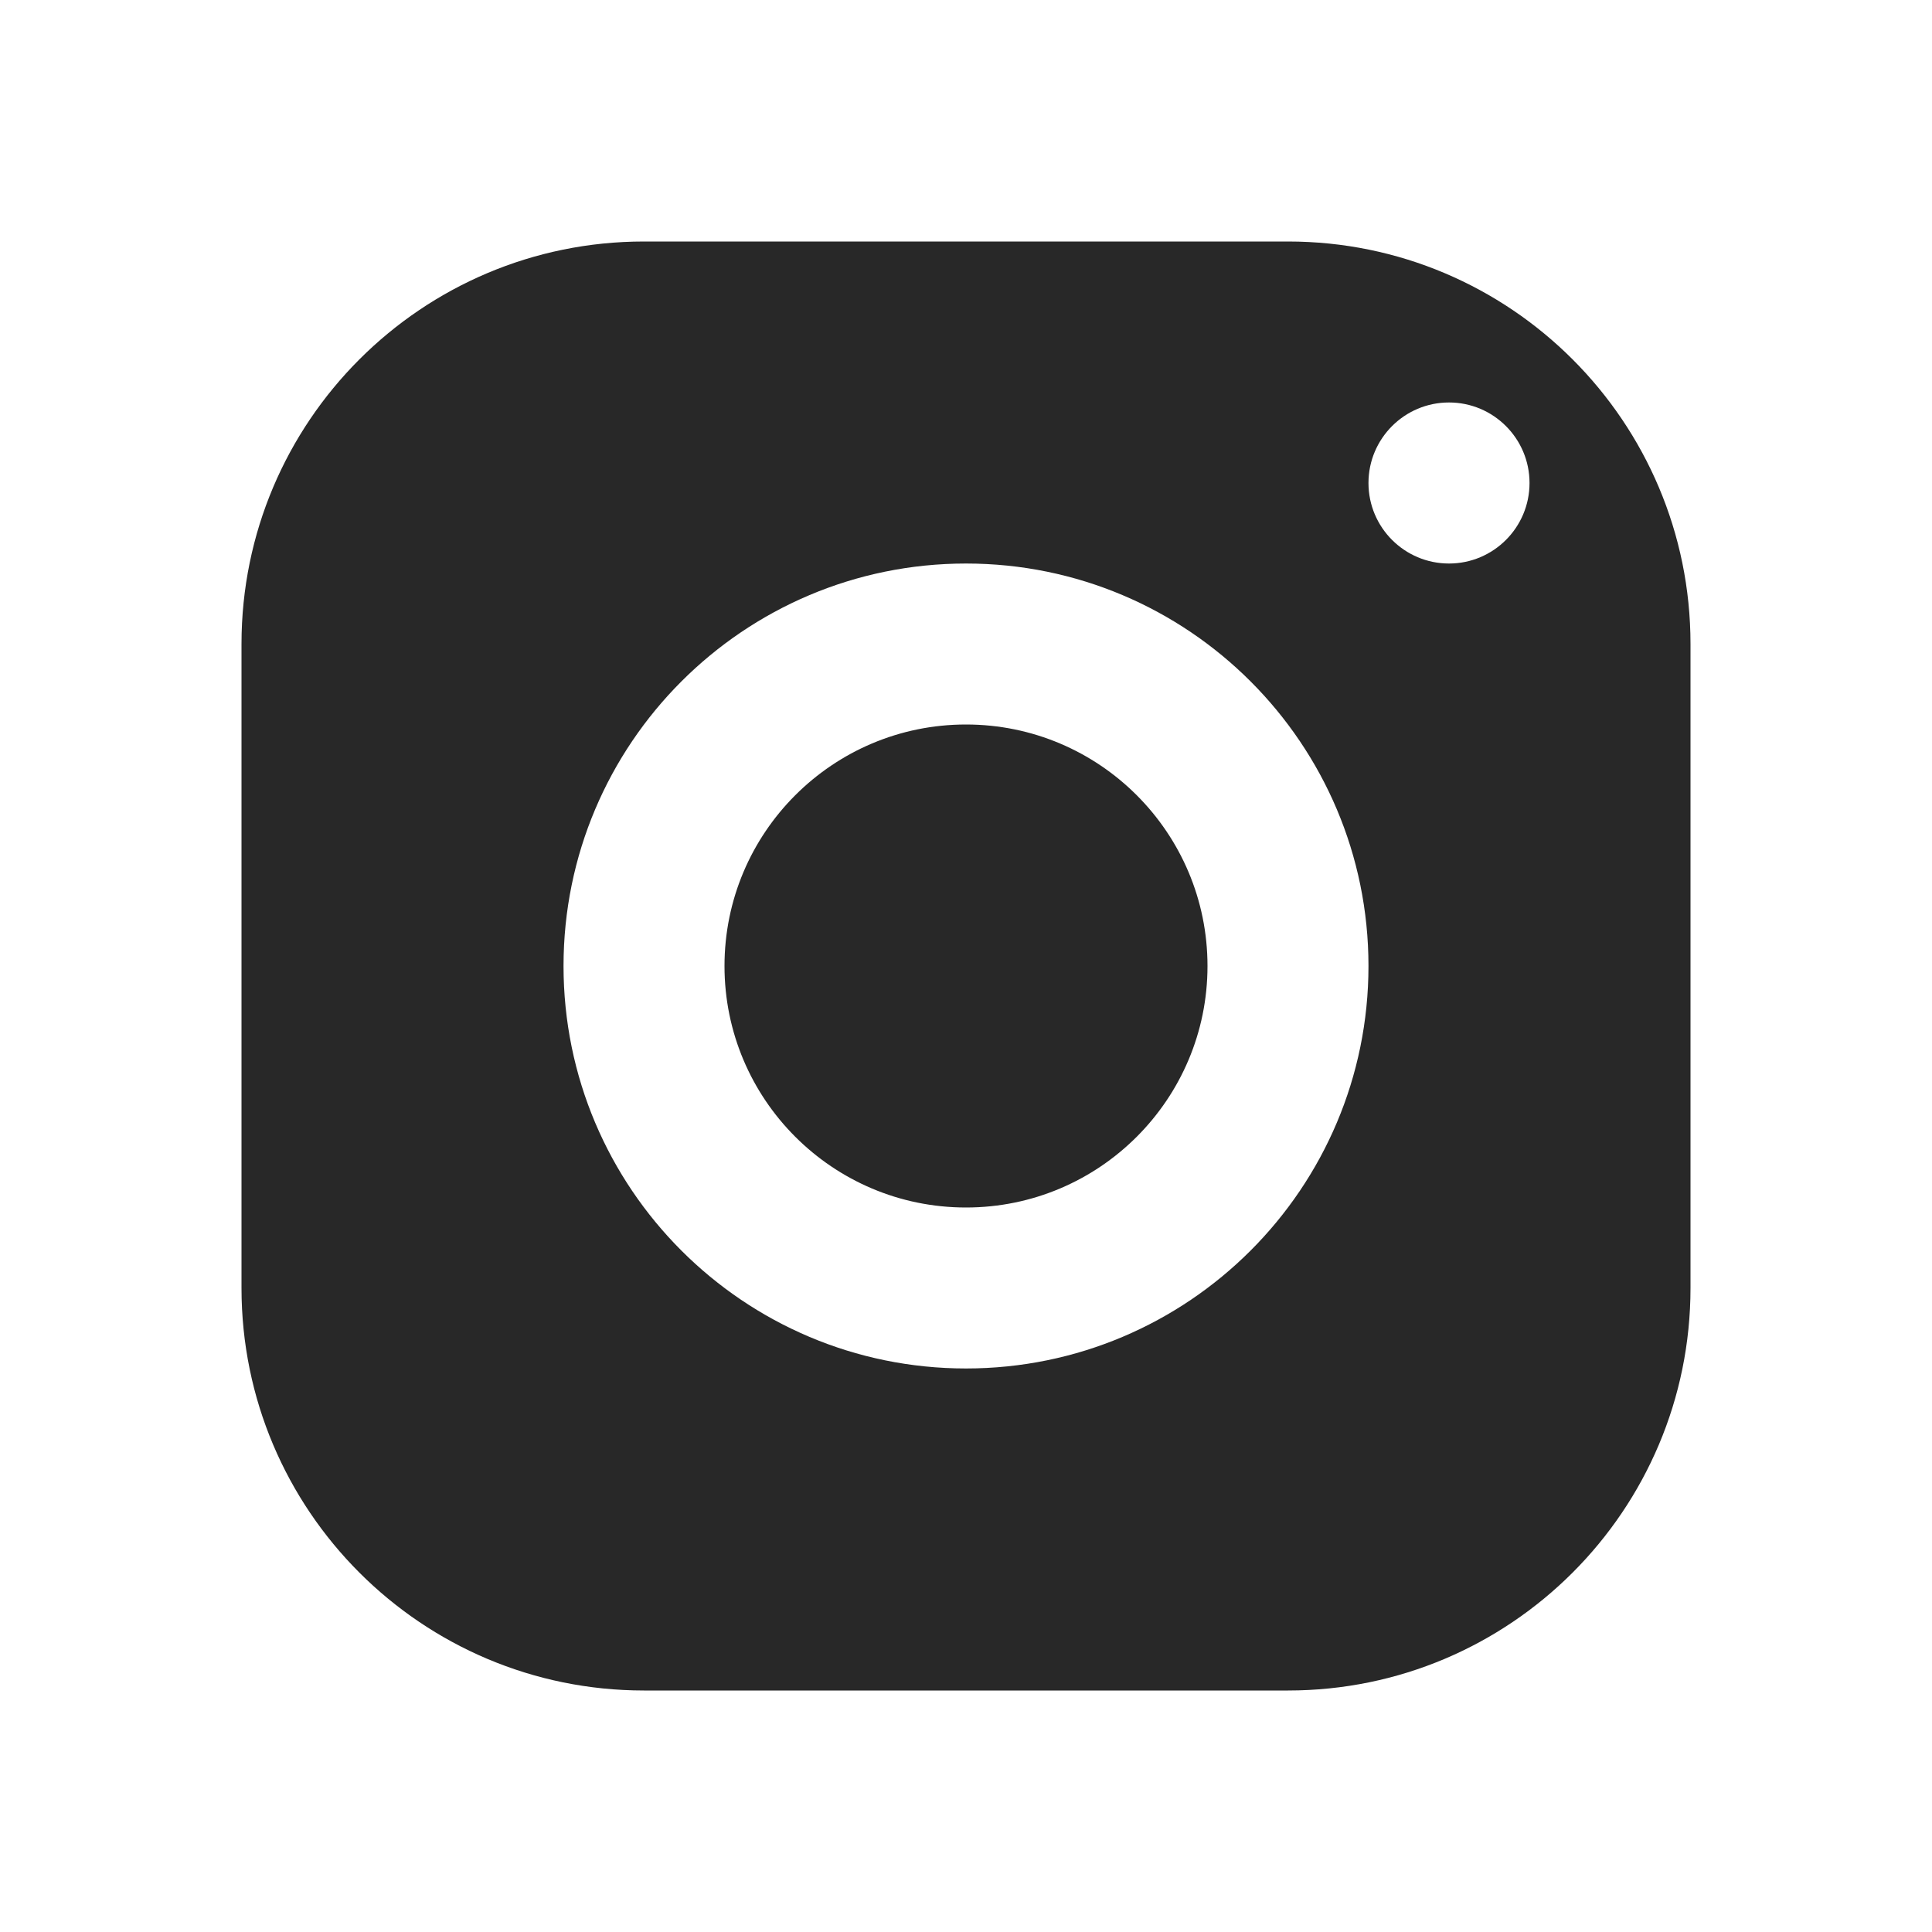
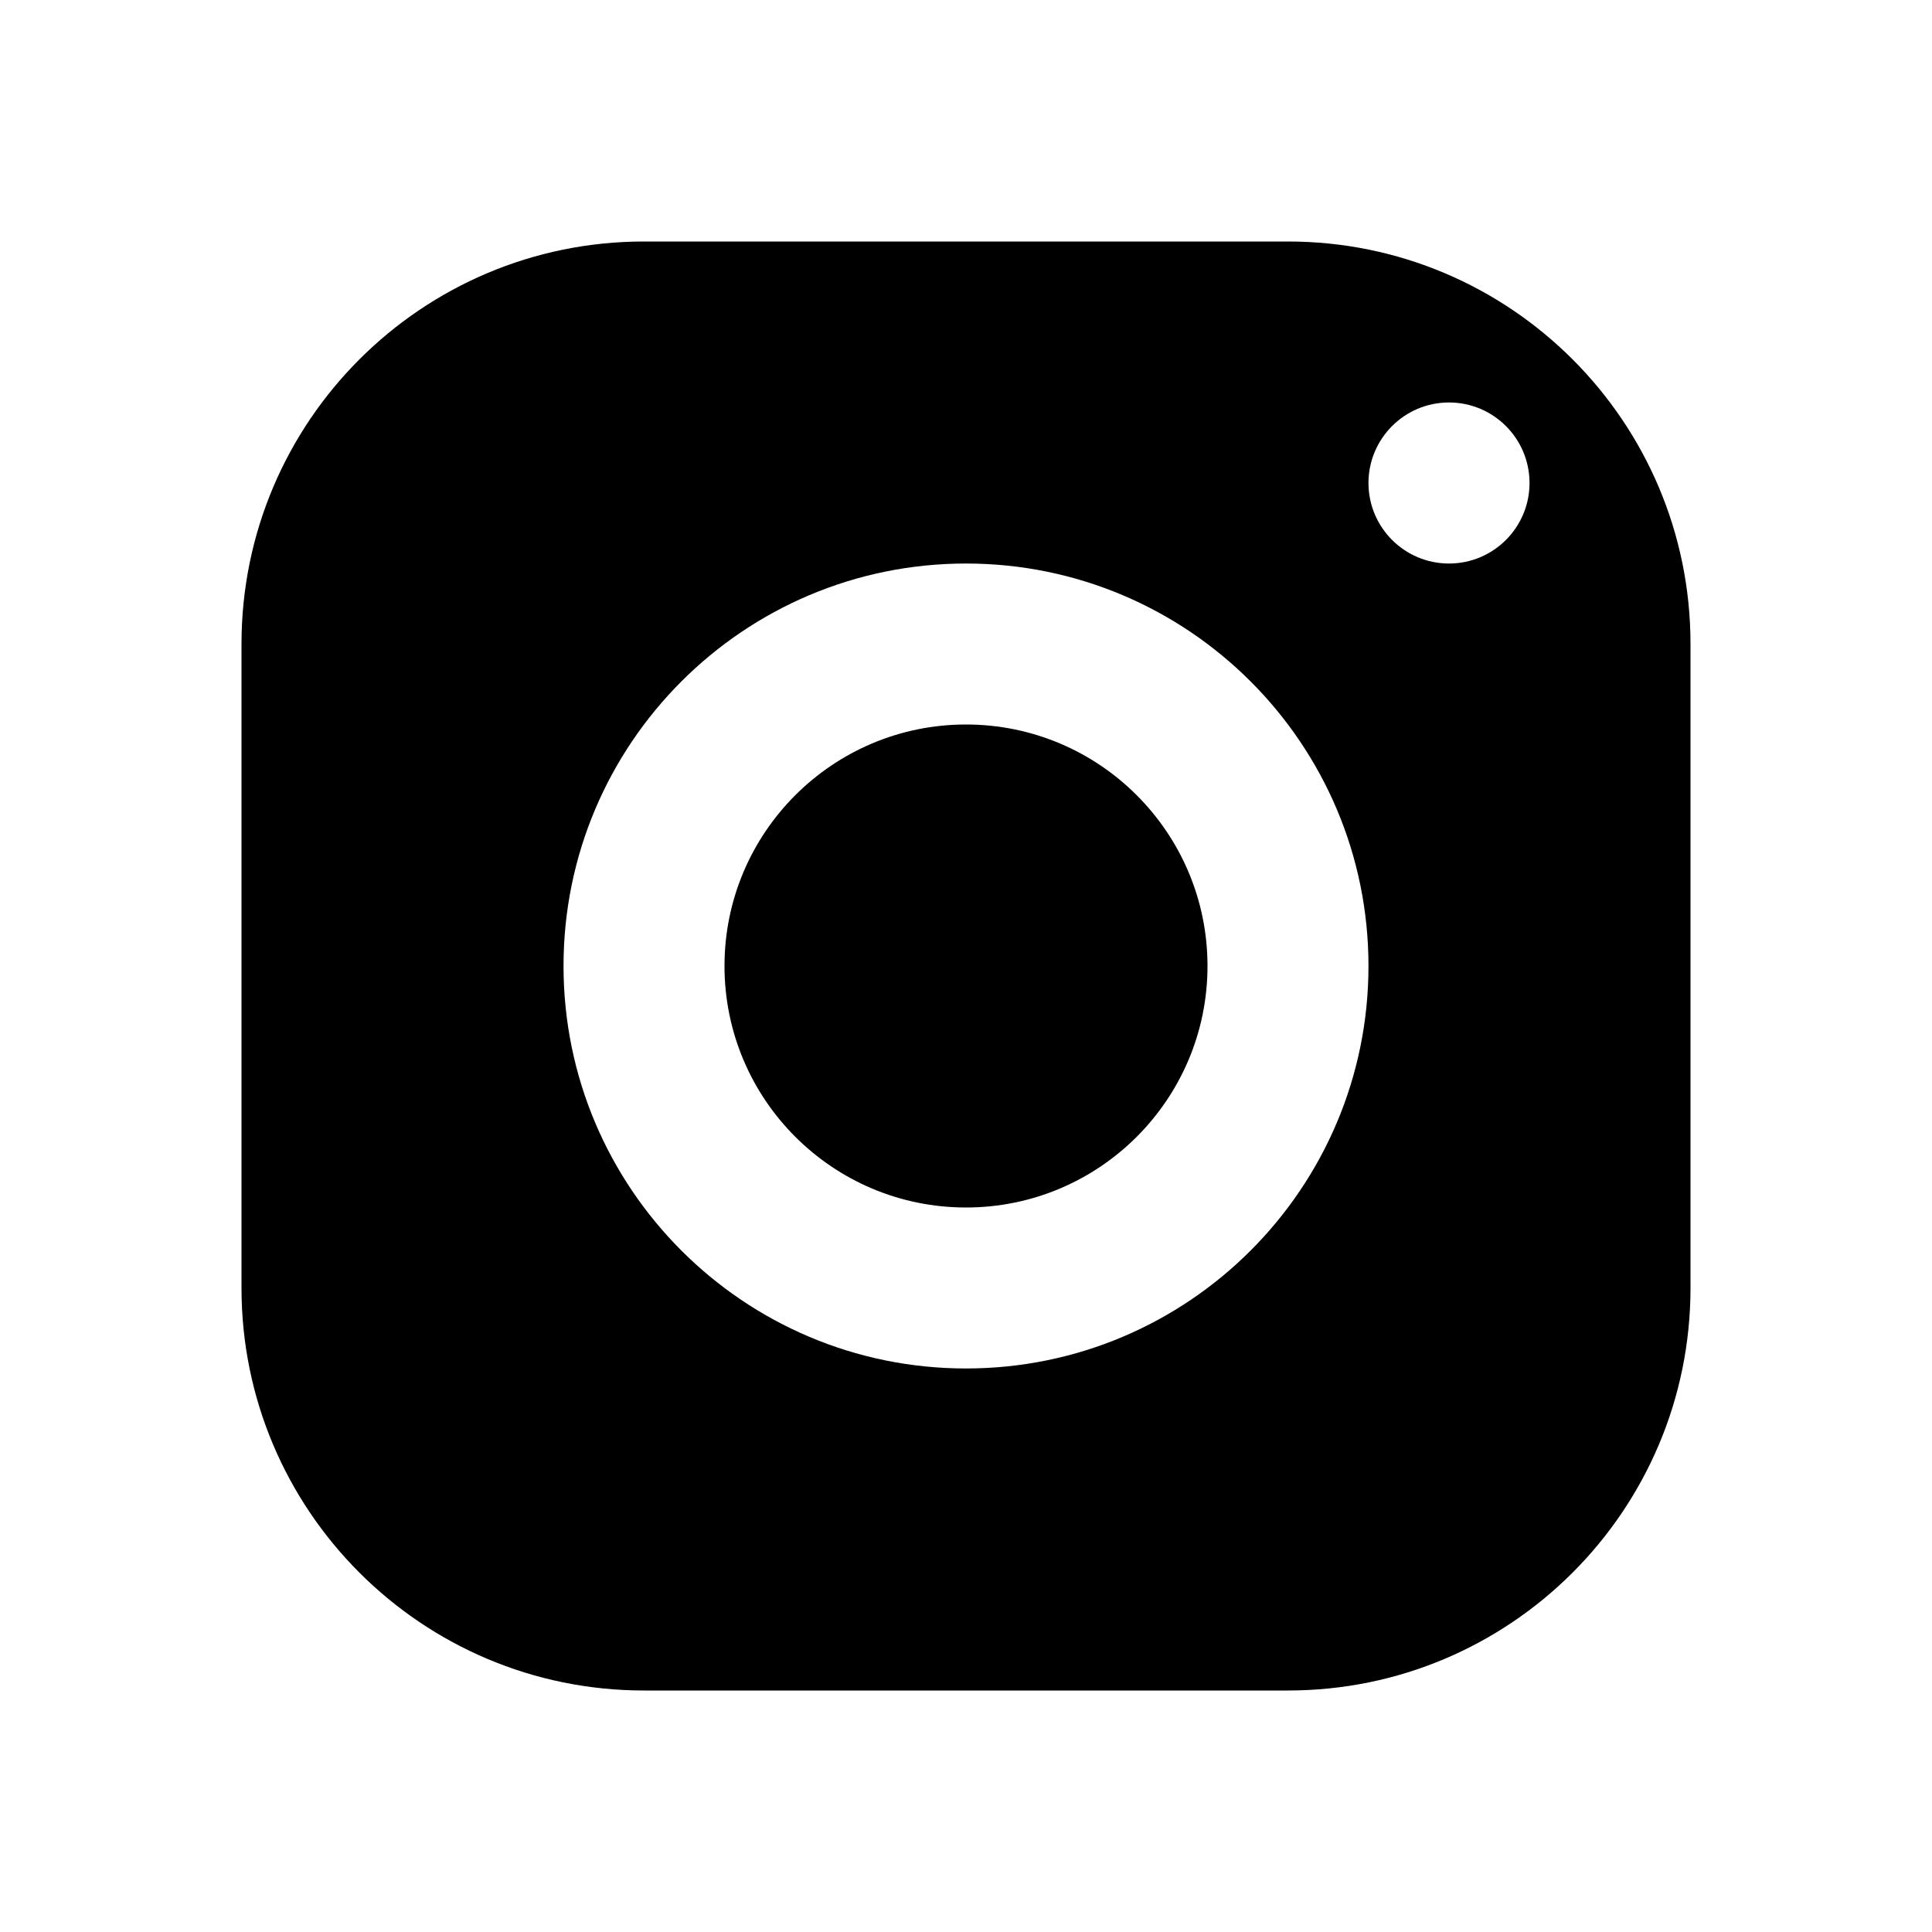
<svg xmlns="http://www.w3.org/2000/svg" width="100" height="100" viewBox="0 0 100 100" version="1.1">
  <g id="surface13053381">
-     <path style=" stroke:none;fill-rule:nonzero;fill:rgb(15.686%,15.686%,15.686%);fill-opacity:1;" d="M 33.332 12.5 C 21.828 12.5 12.5 21.828 12.5 33.332 L 12.5 66.668 C 12.5 78.172 21.828 87.5 33.332 87.5 L 66.668 87.5 C 78.172 87.5 87.5 78.172 87.5 66.668 L 87.5 33.332 C 87.5 21.828 78.172 12.5 66.668 12.5 Z M 75 20.832 C 77.301 20.832 79.168 22.699 79.168 25 C 79.168 27.301 77.301 29.168 75 29.168 C 72.699 29.168 70.832 27.301 70.832 25 C 70.832 22.699 72.699 20.832 75 20.832 Z M 50 29.168 C 61.504 29.168 70.832 38.496 70.832 50 C 70.832 61.504 61.504 70.832 50 70.832 C 38.496 70.832 29.168 61.504 29.168 50 C 29.168 38.496 38.496 29.168 50 29.168 Z M 50 37.5 C 43.098 37.5 37.5 43.098 37.5 50 C 37.5 56.902 43.098 62.5 50 62.5 C 56.902 62.5 62.5 56.902 62.5 50 C 62.5 43.098 56.902 37.5 50 37.5 Z M 50 37.5 " />
+     <path d="M 33.332 12.5 C 21.828 12.5 12.5 21.828 12.5 33.332 L 12.5 66.668 C 12.5 78.172 21.828 87.5 33.332 87.5 L 66.668 87.5 C 78.172 87.5 87.5 78.172 87.5 66.668 L 87.5 33.332 C 87.5 21.828 78.172 12.5 66.668 12.5 Z M 75 20.832 C 77.301 20.832 79.168 22.699 79.168 25 C 79.168 27.301 77.301 29.168 75 29.168 C 72.699 29.168 70.832 27.301 70.832 25 C 70.832 22.699 72.699 20.832 75 20.832 Z M 50 29.168 C 61.504 29.168 70.832 38.496 70.832 50 C 70.832 61.504 61.504 70.832 50 70.832 C 38.496 70.832 29.168 61.504 29.168 50 C 29.168 38.496 38.496 29.168 50 29.168 Z M 50 37.5 C 43.098 37.5 37.5 43.098 37.5 50 C 37.5 56.902 43.098 62.5 50 62.5 C 56.902 62.5 62.5 56.902 62.5 50 C 62.5 43.098 56.902 37.5 50 37.5 Z M 50 37.5 " />
  </g>
</svg>
